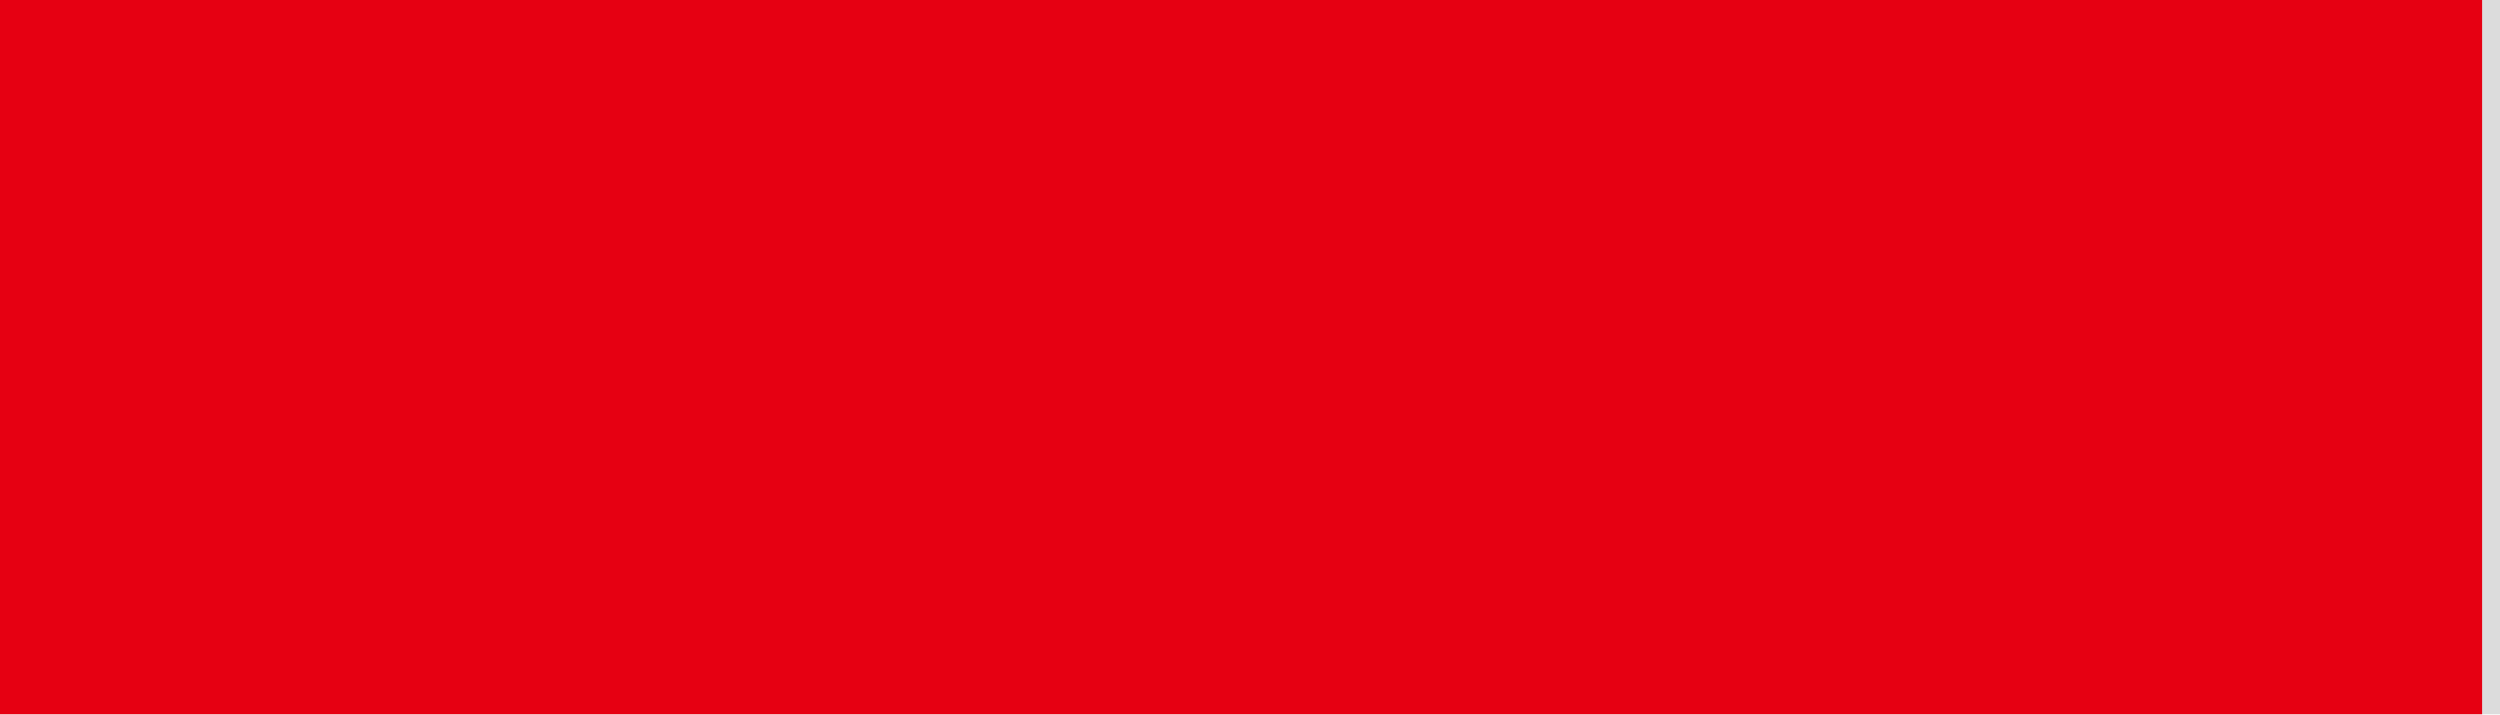
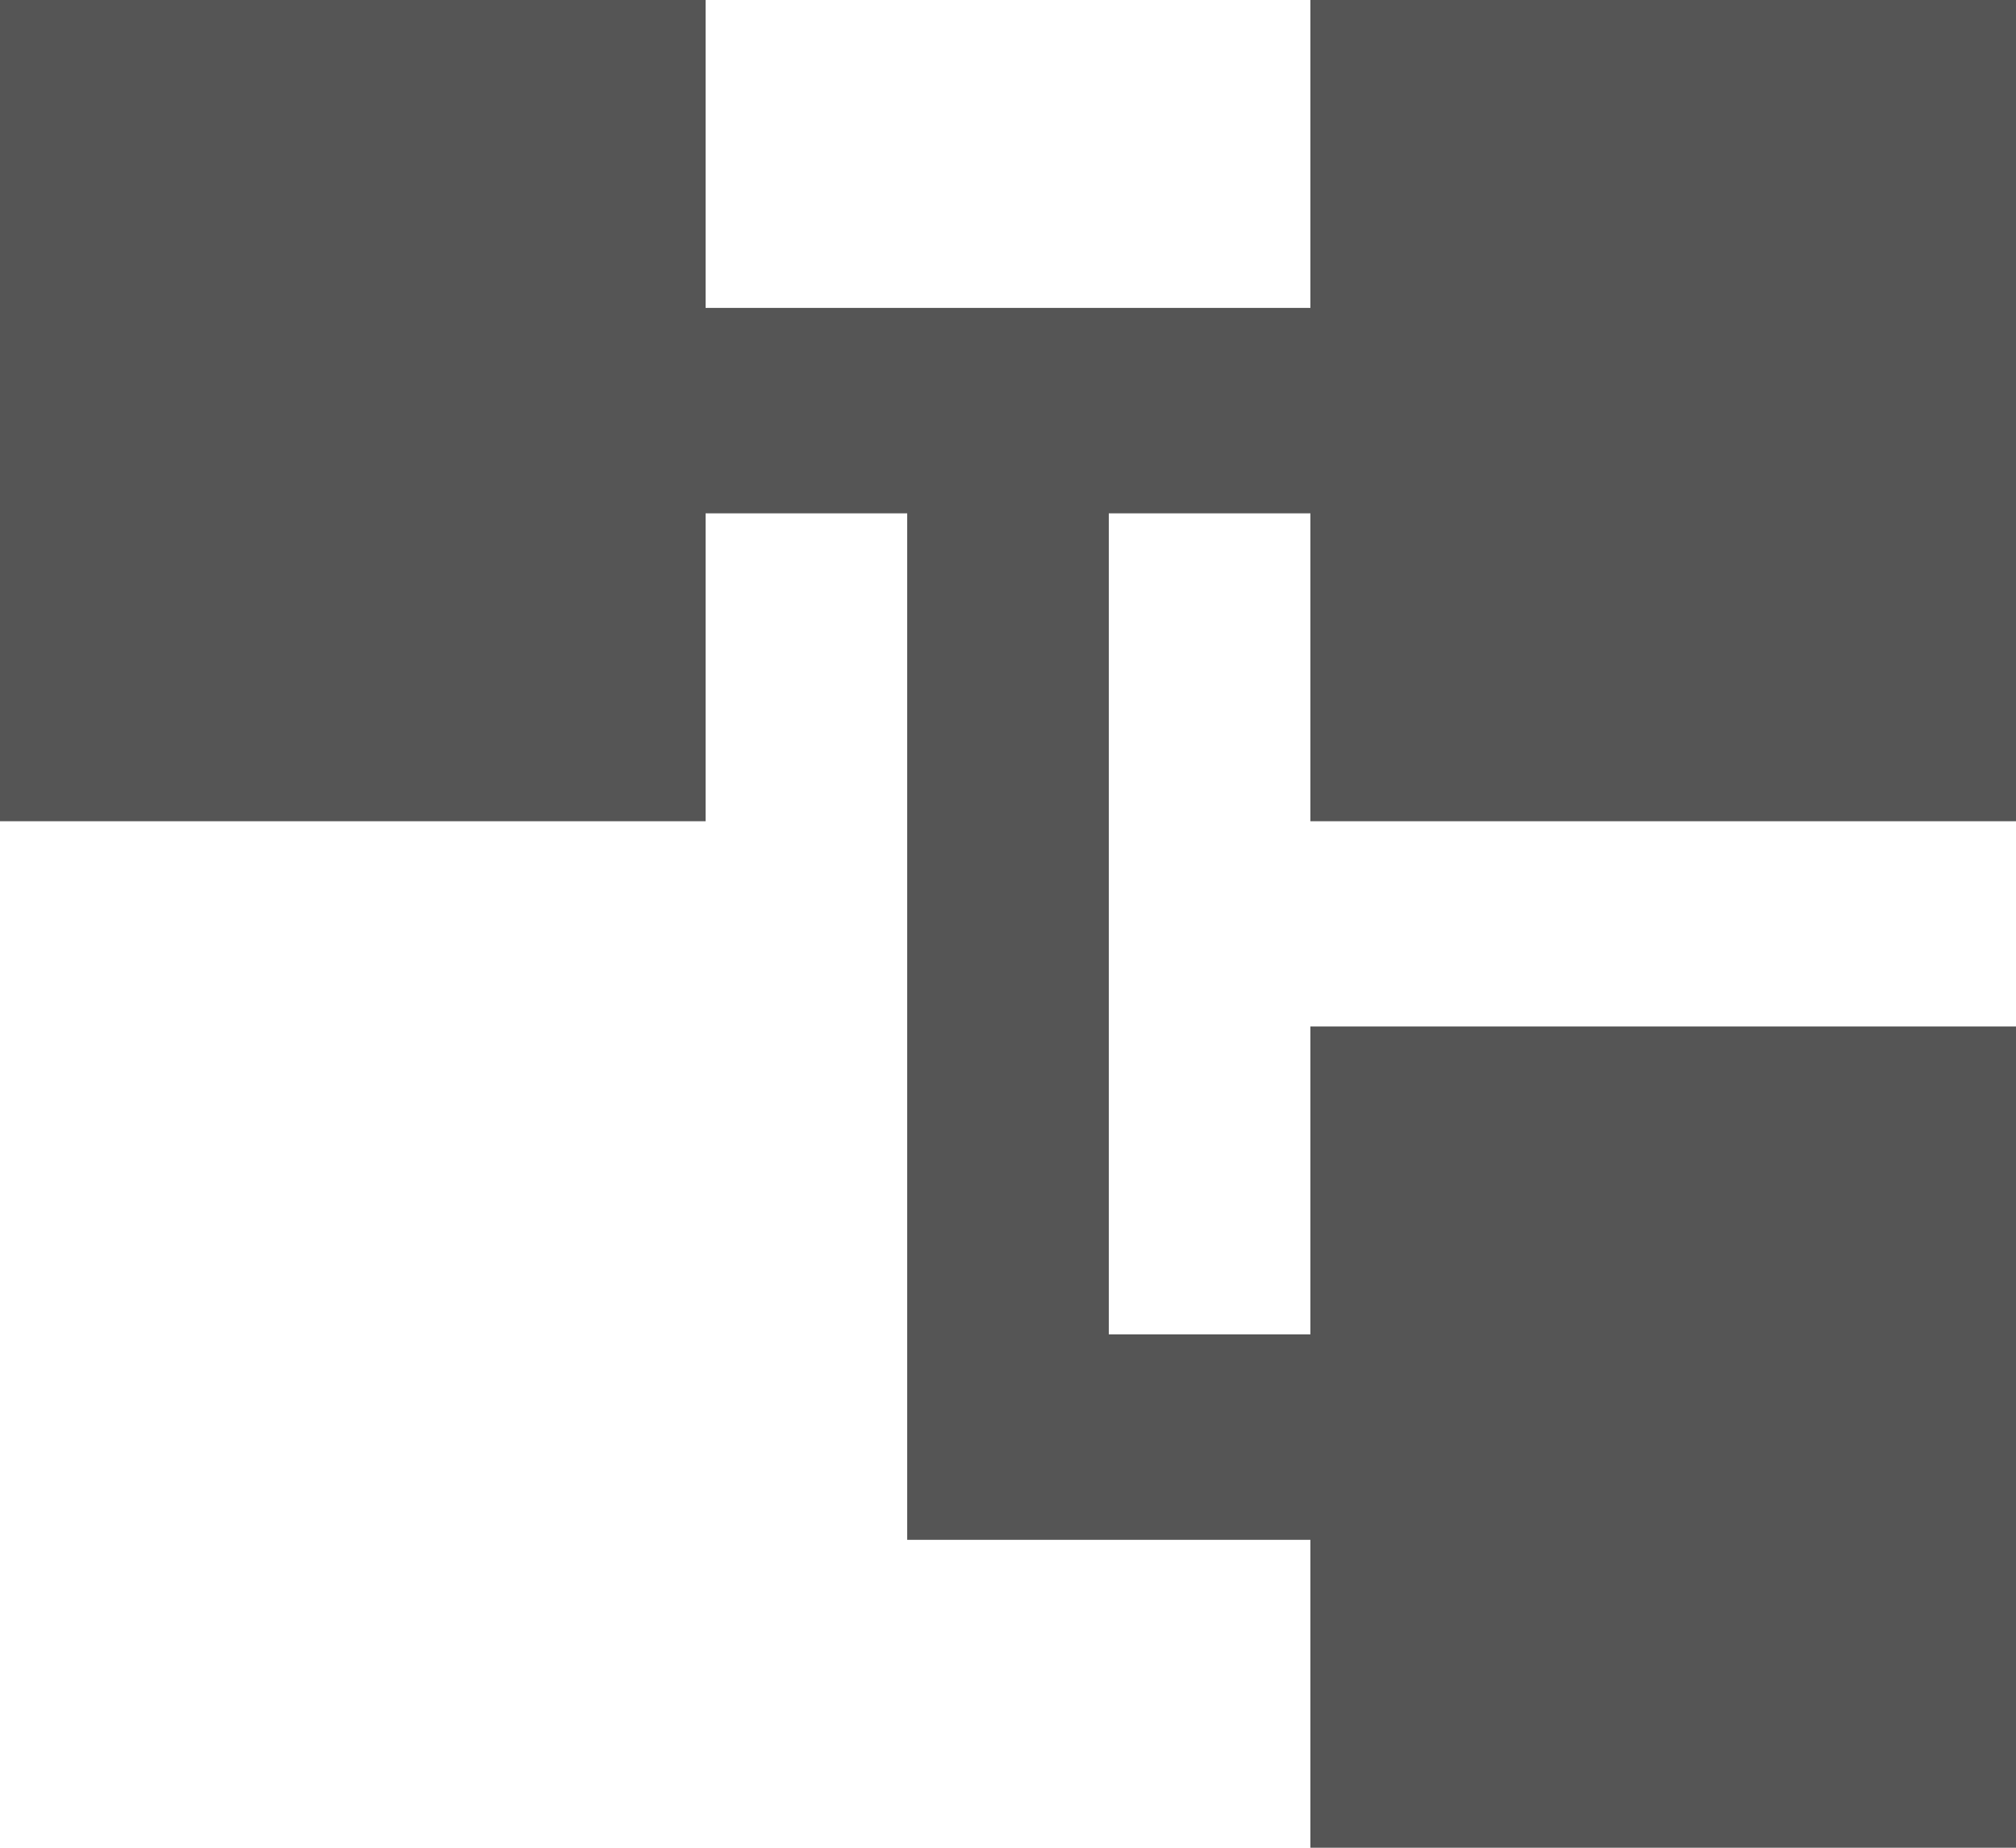
- <svg xmlns="http://www.w3.org/2000/svg" version="1.1" width="140px" height="40px">
-   <g>
-     <path d="M 0 0  L 139 0  L 139 40  L 0 40  L 0 0  Z " fill-rule="nonzero" fill="#e60012" stroke="none" />
-     <path d="M 139.5 0  L 139.5 40  " stroke-width="1" stroke="#555555" fill="none" stroke-opacity="0.204" />
+ <svg xmlns="http://www.w3.org/2000/svg" version="1.1" width="12px" height="11px">
+   <g transform="matrix(1 0 0 1 -13 -18 )">
+     <path d="M 7.8 4.889  L 12 4.889  L 12 0  L 7.8 0  L 7.8 1.833  L 4.2 1.833  L 4.2 0  L 0 0  L 0 4.889  L 4.2 4.889  L 4.2 3.056  L 5.4 3.056  L 5.4 9.167  L 7.8 9.167  L 7.8 11  L 12 11  L 12 6.111  L 7.8 6.111  L 7.8 7.944  L 6.6 7.944  L 6.6 3.056  L 7.8 3.056  L 7.8 4.889  Z " fill-rule="nonzero" fill="#555555" stroke="none" transform="matrix(1 0 0 1 13 18 )" />
  </g>
</svg>
